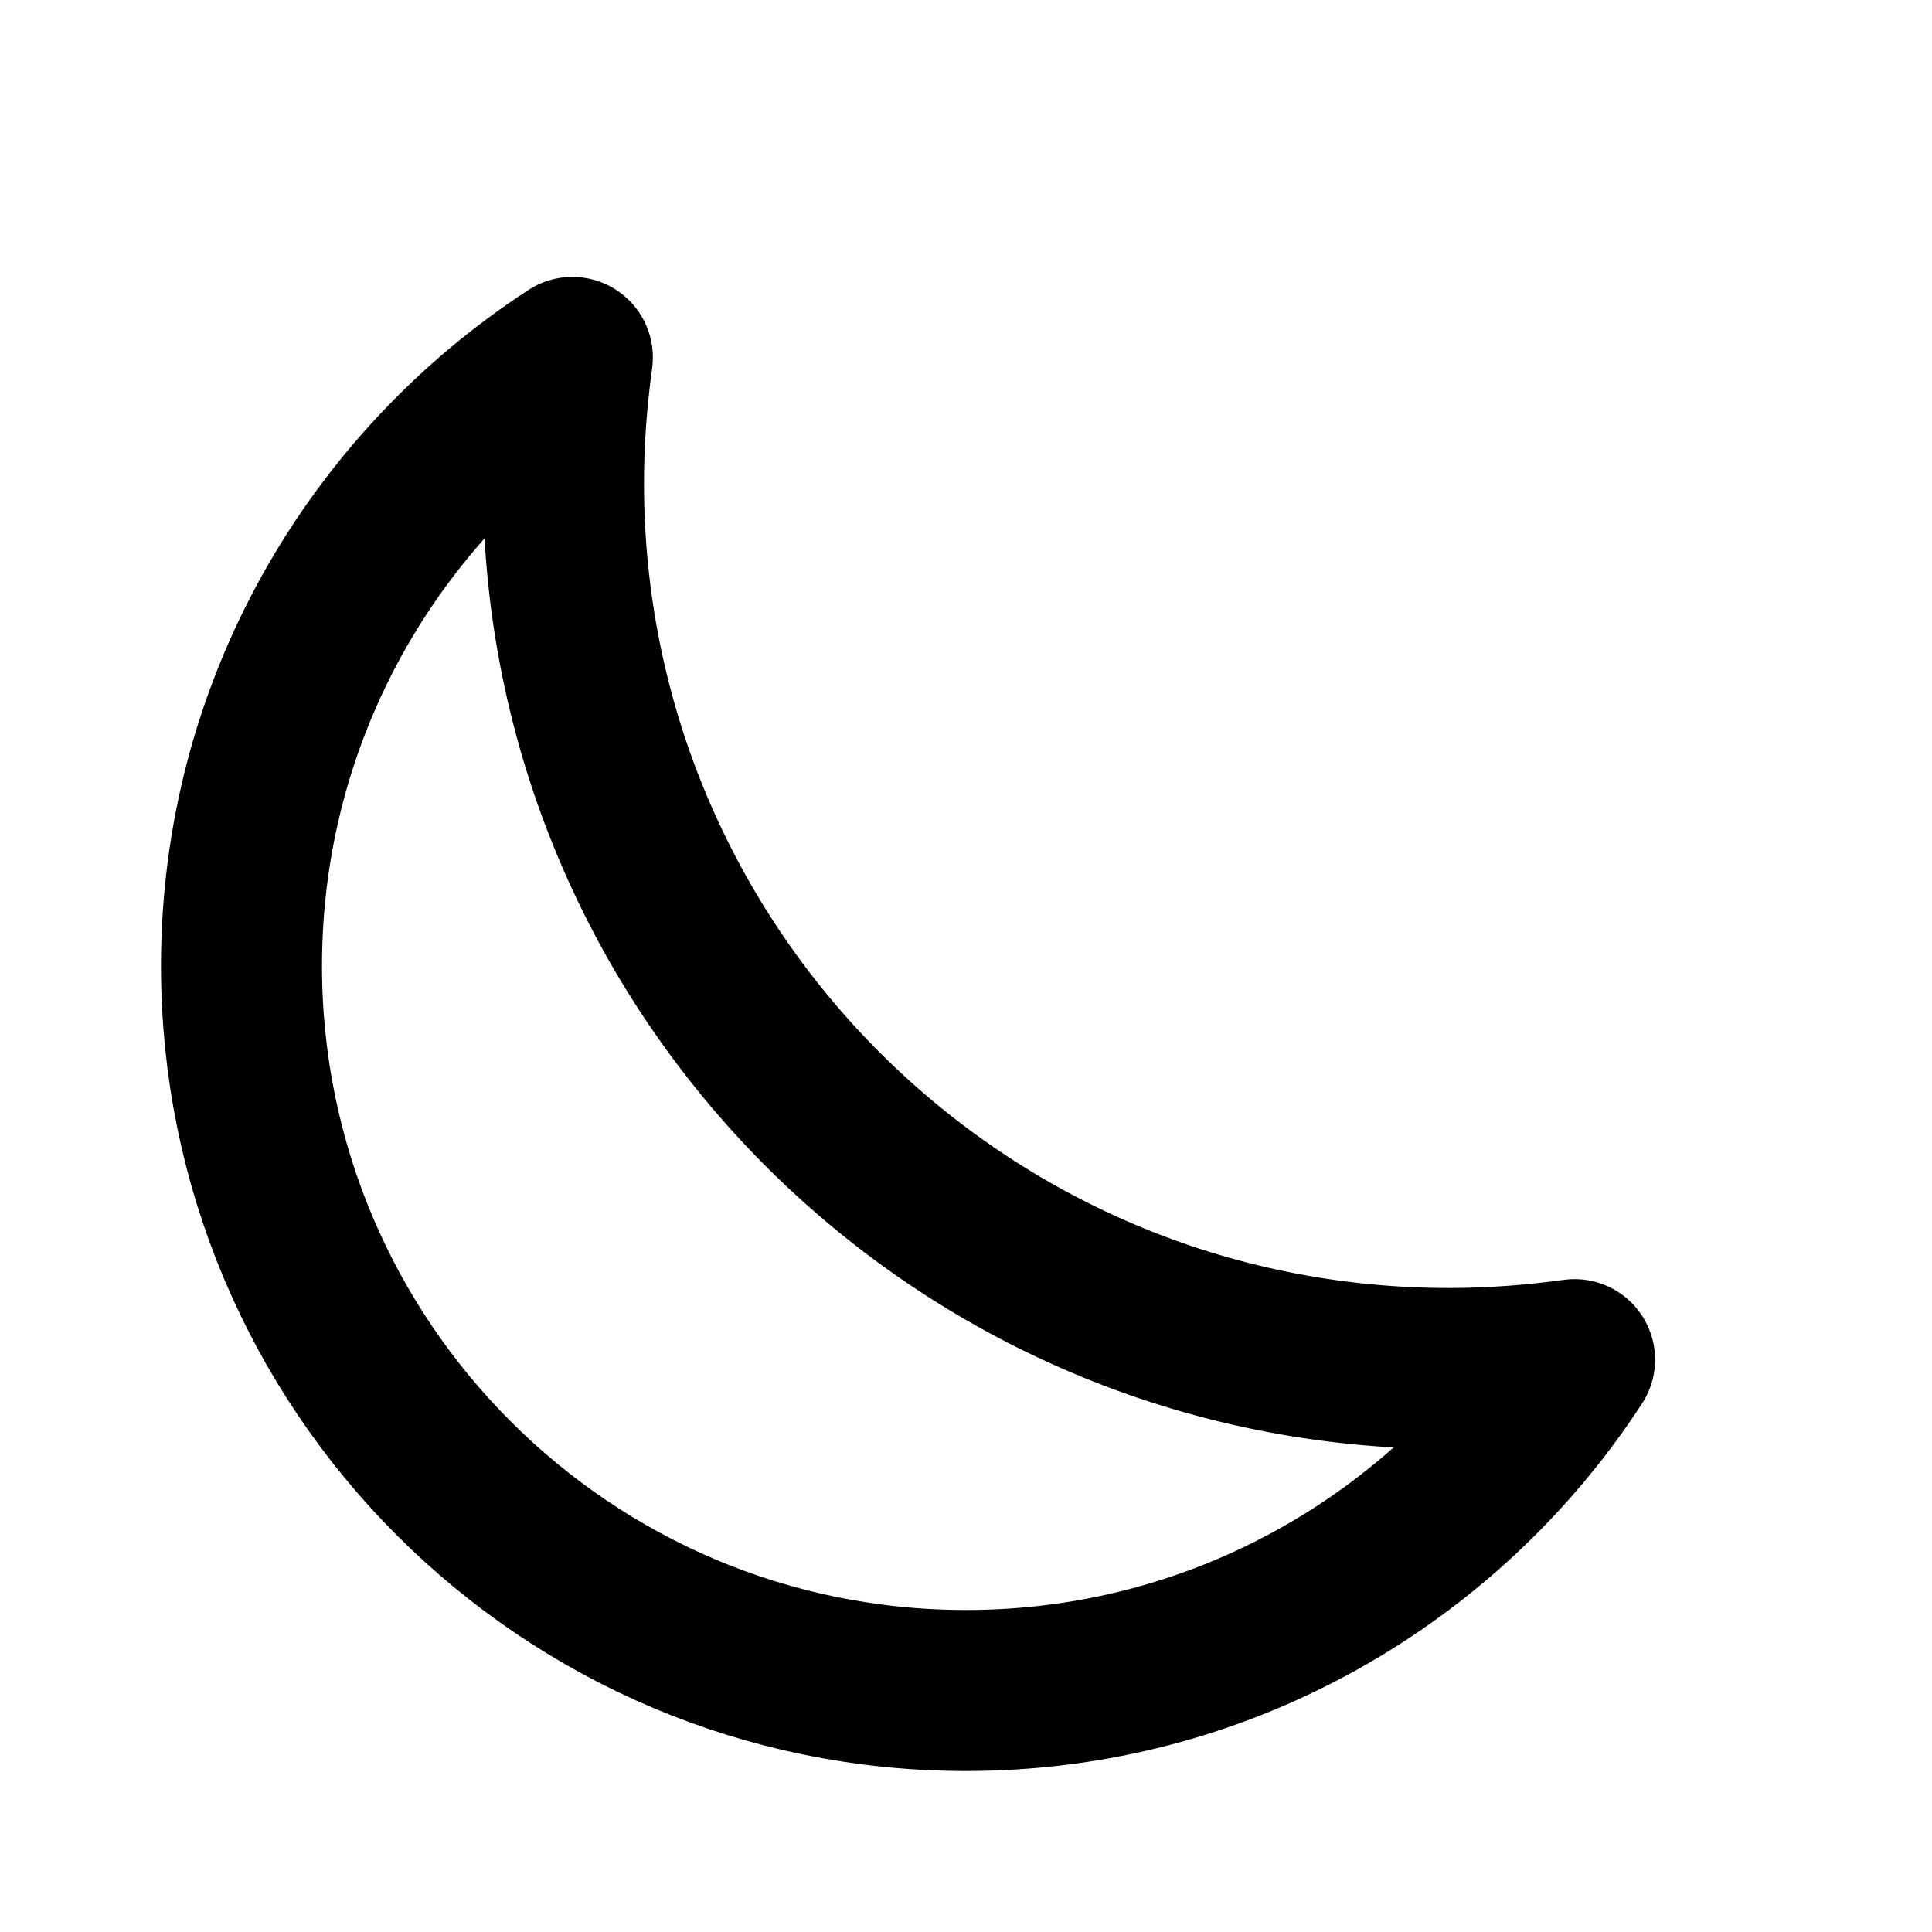
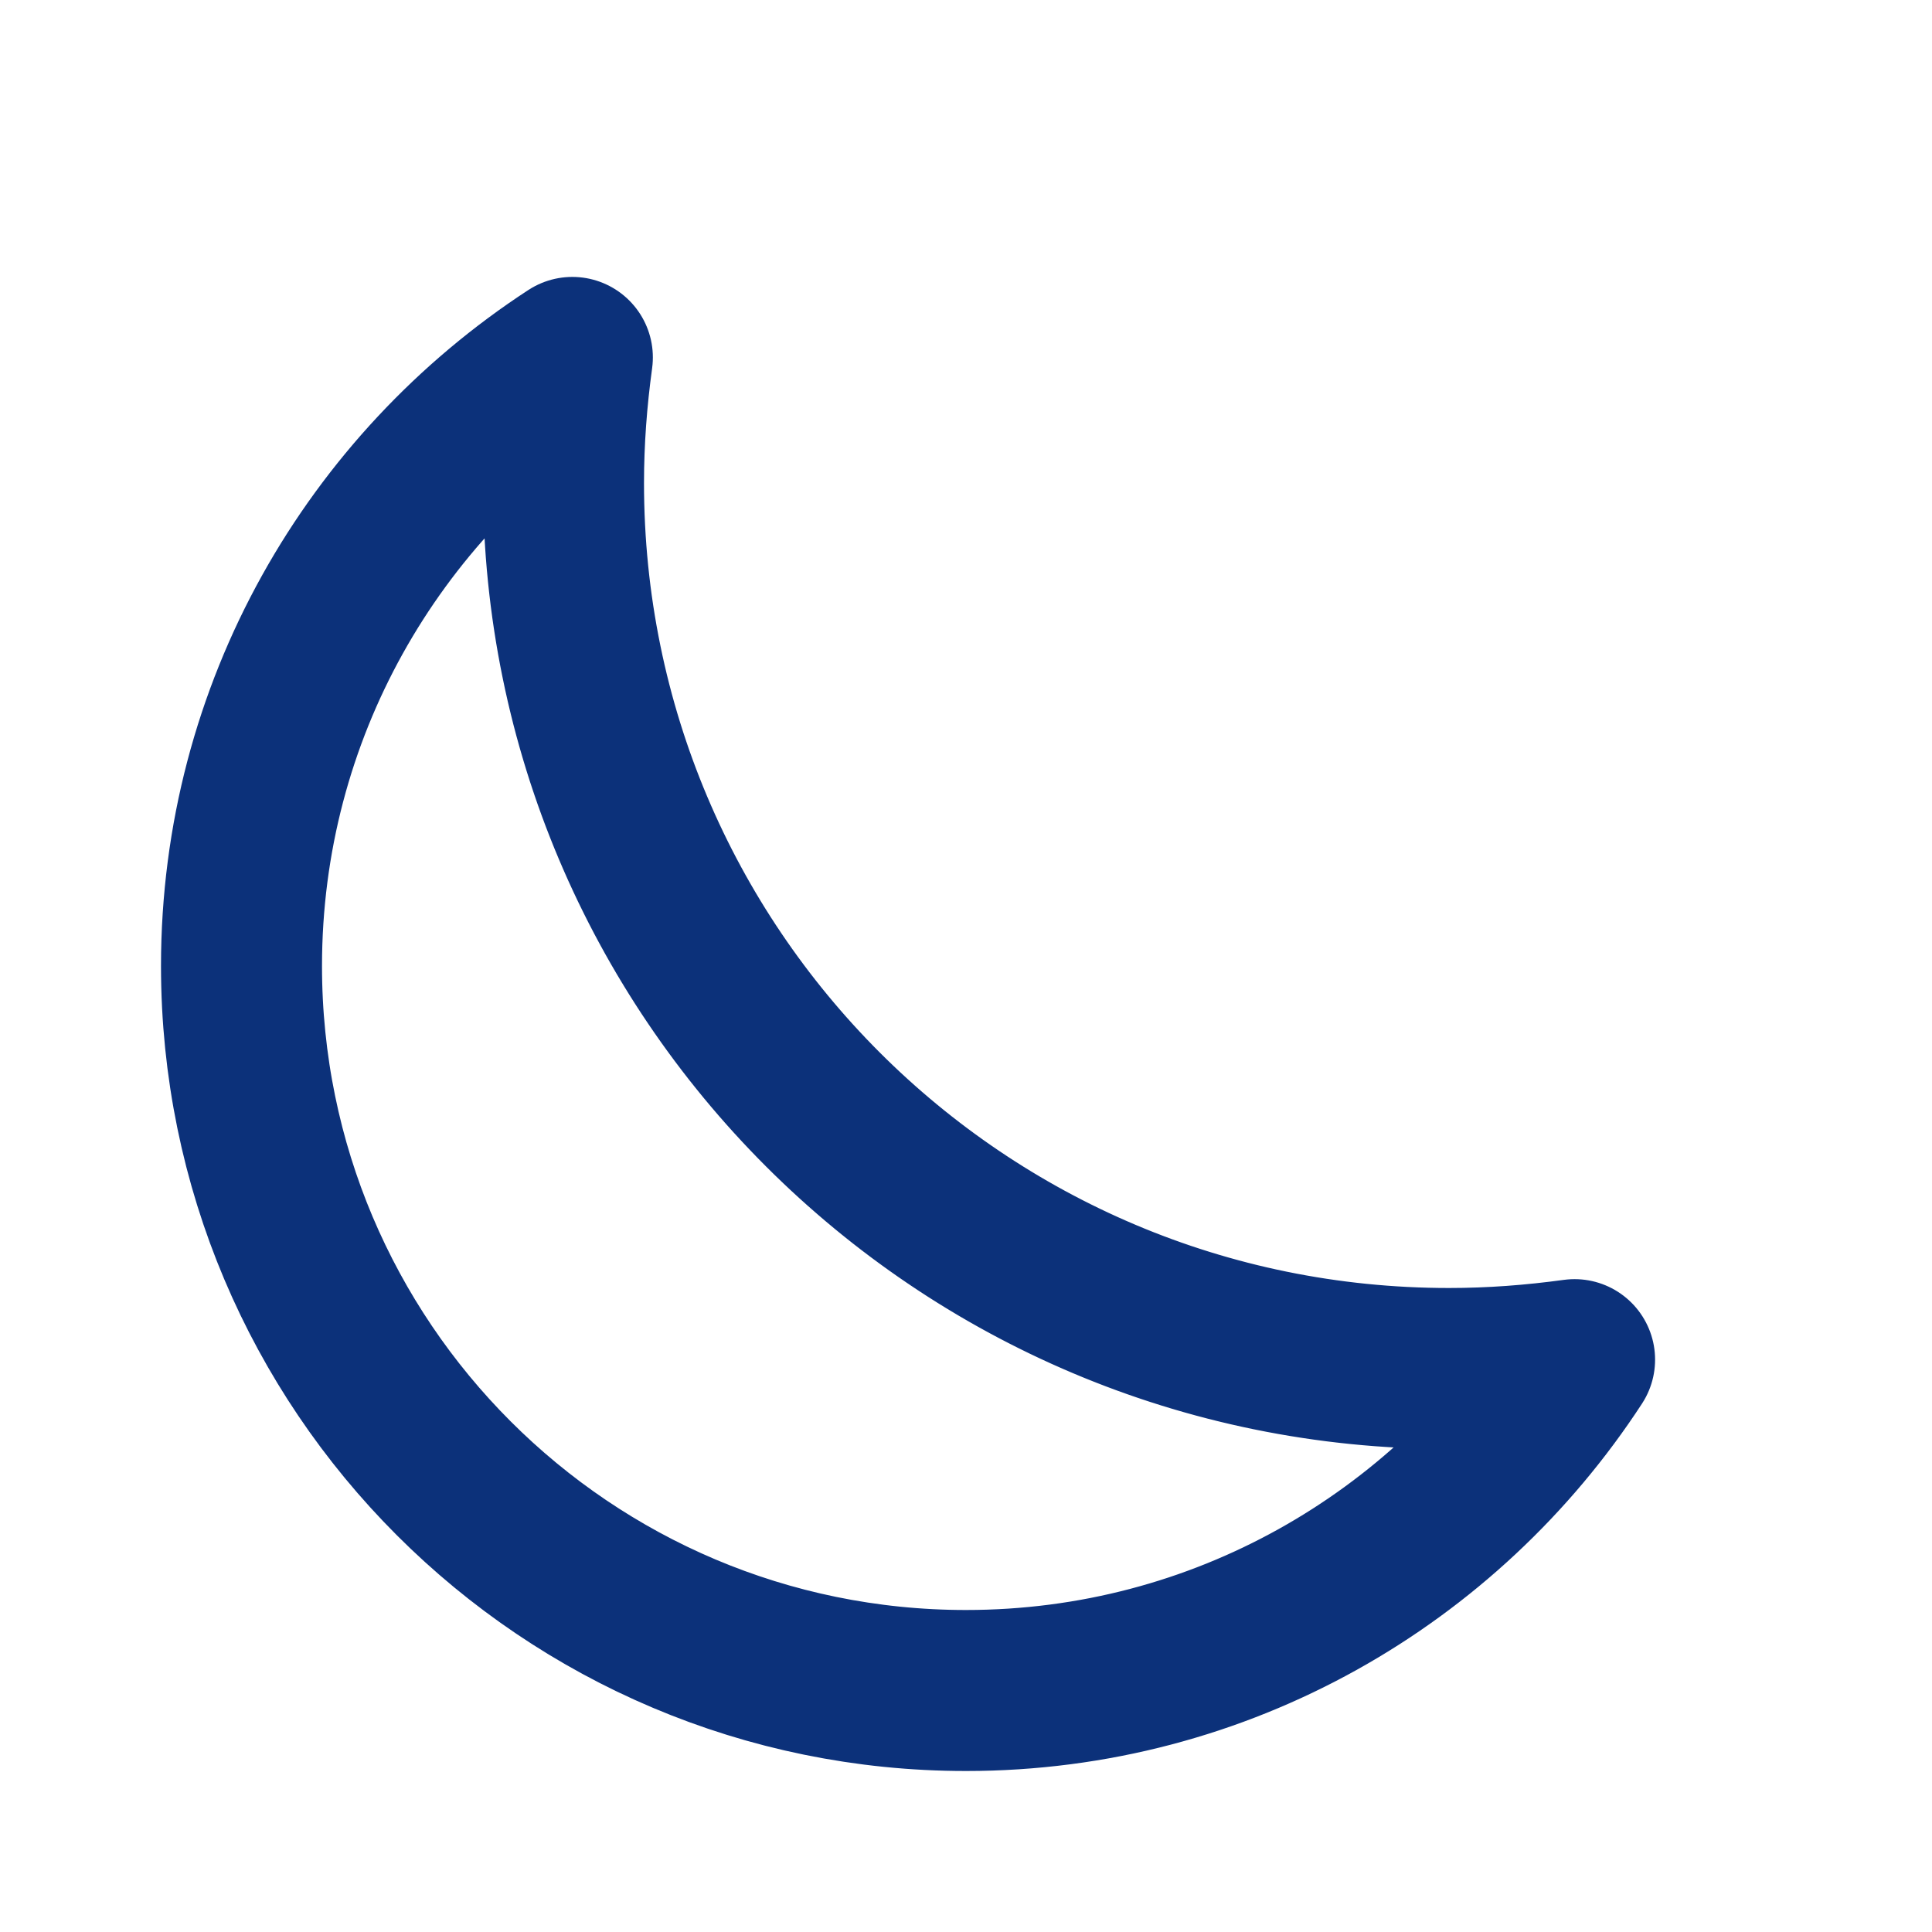
<svg xmlns="http://www.w3.org/2000/svg" width="24" height="24" viewBox="0 0 24 24">
-   <g stroke="currentColor" stroke-linecap="round" stroke-linejoin="round" stroke-width="1">
-     <path fill="currentColor" fill-opacity="0" stroke-dasharray="56" stroke-width="2" d="M7 6c0 6.08 4.92 11 11 11c0.53 0 1.05 -0.04 1.56 -0.11c-1.61 2.47 -4.39 4.11 -7.56 4.11c-4.97 0 -9 -4.03 -9 -9c0 -3.17 1.64 -5.95 4.11 -7.56c-0.07 0.51 -0.11 1.03 -0.11 1.56Z">
+   <g stroke="#0C317A" stroke-linecap="round" stroke-linejoin="round" stroke-width="1">
+     <path fill="#0C317A" fill-opacity="0" stroke-dasharray="56" stroke-width="2" d="M7 6c0 6.08 4.92 11 11 11c0.53 0 1.05 -0.04 1.56 -0.11c-1.61 2.47 -4.39 4.11 -7.56 4.11c-4.97 0 -9 -4.03 -9 -9c0 -3.17 1.64 -5.95 4.11 -7.56c-0.07 0.51 -0.11 1.03 -0.11 1.56Z">
      <animate fill="freeze" attributeName="stroke-dashoffset" dur="0.6s" values="56;0" />
      <animate fill="freeze" attributeName="fill-opacity" begin="0.7s" dur="0.15s" to="0.3" />
    </path>
    <g fill="none" stroke-dasharray="4" stroke-dashoffset="4">
      <path d="M12 5h1.5M12 5h-1.5M12 5v1.5M12 5v-1.5">
        <animate attributeName="stroke-dashoffset" begin="0.95s" dur="6s" keyTimes="0;0.08;0.22;0.3;1" repeatCount="indefinite" values="4;0;0;4;4" />
      </path>
      <path d="M17 11h1.5M17 11h-1.5M17 11v1.5M17 11v-1.5">
        <animate attributeName="stroke-dashoffset" begin="1.62s" dur="6s" keyTimes="0;0.08;0.22;0.3;1" repeatCount="indefinite" values="4;0;0;4;4" />
      </path>
      <path d="M20 5h1.5M20 5h-1.5M20 5v1.5M20 5v-1.5">
        <animate attributeName="stroke-dashoffset" begin="2.29s" dur="6s" keyTimes="0;0.08;0.22;0.3;1" repeatCount="indefinite" values="4;0;0;4;4" />
      </path>
      <path d="M12 4h1.5M12 4h-1.5M12 4v1.5M12 4v-1.5">
        <animate attributeName="stroke-dashoffset" begin="2.96s" dur="6s" keyTimes="0;0.08;0.22;0.3;1" repeatCount="indefinite" values="4;0;0;4;4" />
      </path>
      <path d="M18 12h1.5M18 12h-1.5M18 12v1.5M18 12v-1.5">
        <animate attributeName="stroke-dashoffset" begin="3.63s" dur="6s" keyTimes="0;0.08;0.22;0.3;1" repeatCount="indefinite" values="4;0;0;4;4" />
      </path>
      <path d="M19 4h1.5M19 4h-1.5M19 4v1.5M19 4v-1.5">
        <animate attributeName="stroke-dashoffset" begin="4.3s" dur="6s" keyTimes="0;0.08;0.22;0.3;1" repeatCount="indefinite" values="4;0;0;4;4" />
      </path>
      <path d="M13 4h1.5M13 4h-1.5M13 4v1.5M13 4v-1.5">
        <animate attributeName="stroke-dashoffset" begin="4.97s" dur="6s" keyTimes="0;0.08;0.22;0.3;1" repeatCount="indefinite" values="4;0;0;4;4" />
      </path>
      <path d="M19 11h1.5M19 11h-1.5M19 11v1.5M19 11v-1.5">
        <animate attributeName="stroke-dashoffset" begin="5.64s" dur="6s" keyTimes="0;0.08;0.22;0.3;1" repeatCount="indefinite" values="4;0;0;4;4" />
      </path>
      <path d="M20 5h1.5M20 5h-1.5M20 5v1.5M20 5v-1.5">
        <animate attributeName="stroke-dashoffset" begin="6.31s" dur="6s" keyTimes="0;0.08;0.22;0.3;1" repeatCount="indefinite" values="4;0;0;4;4" />
      </path>
    </g>
  </g>
</svg>
